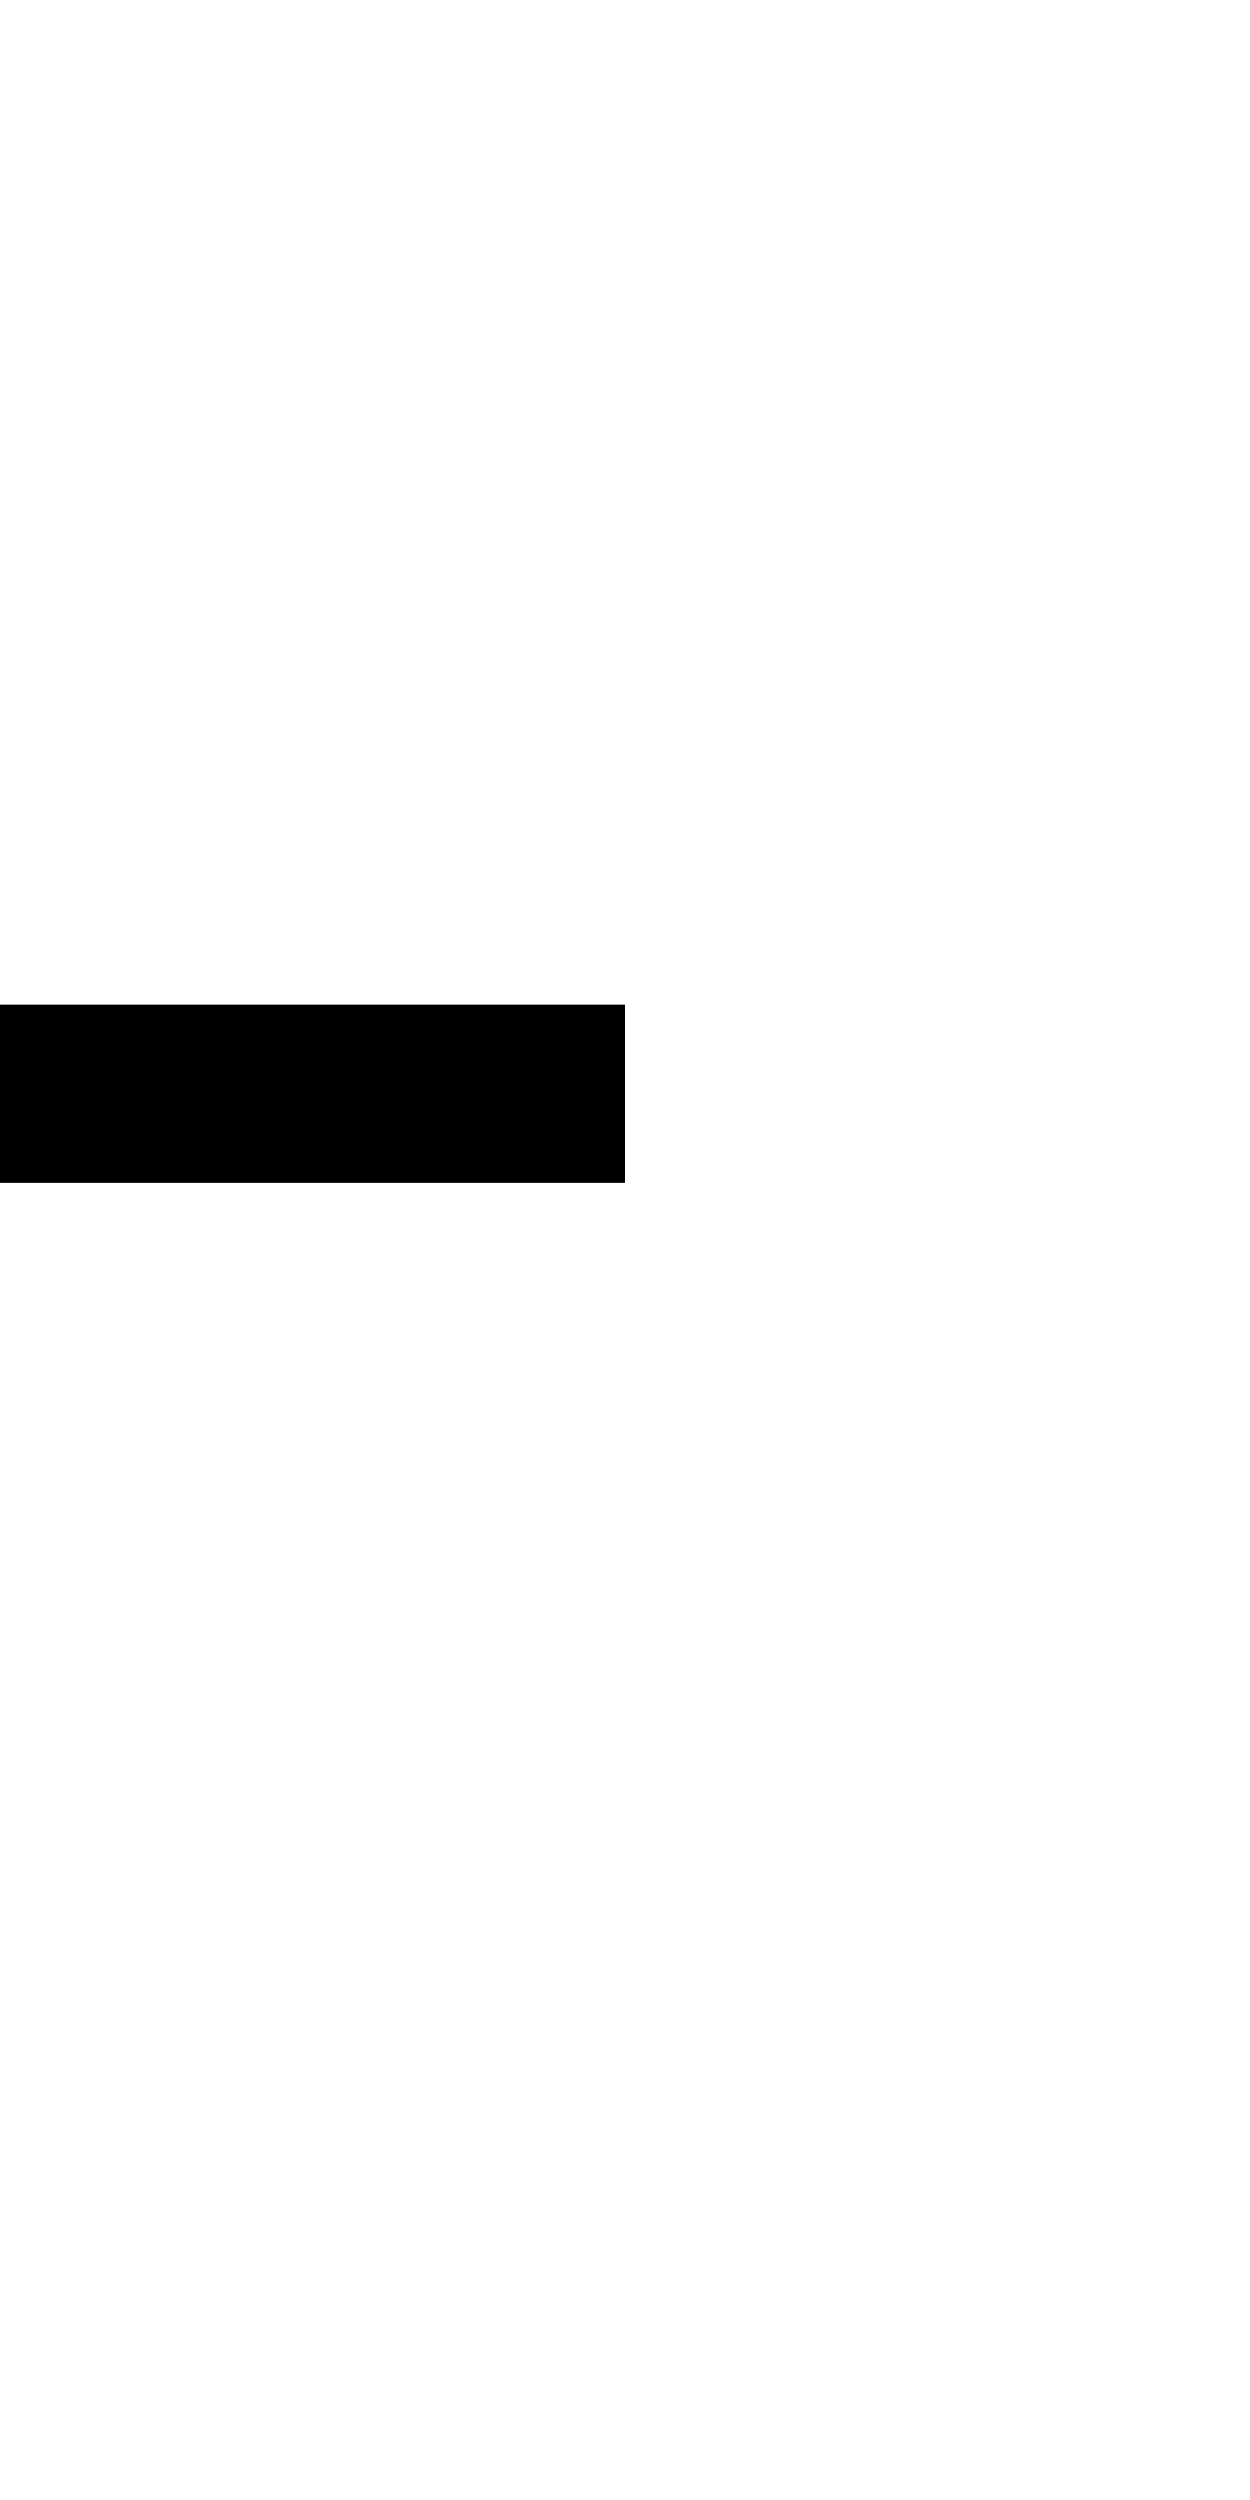
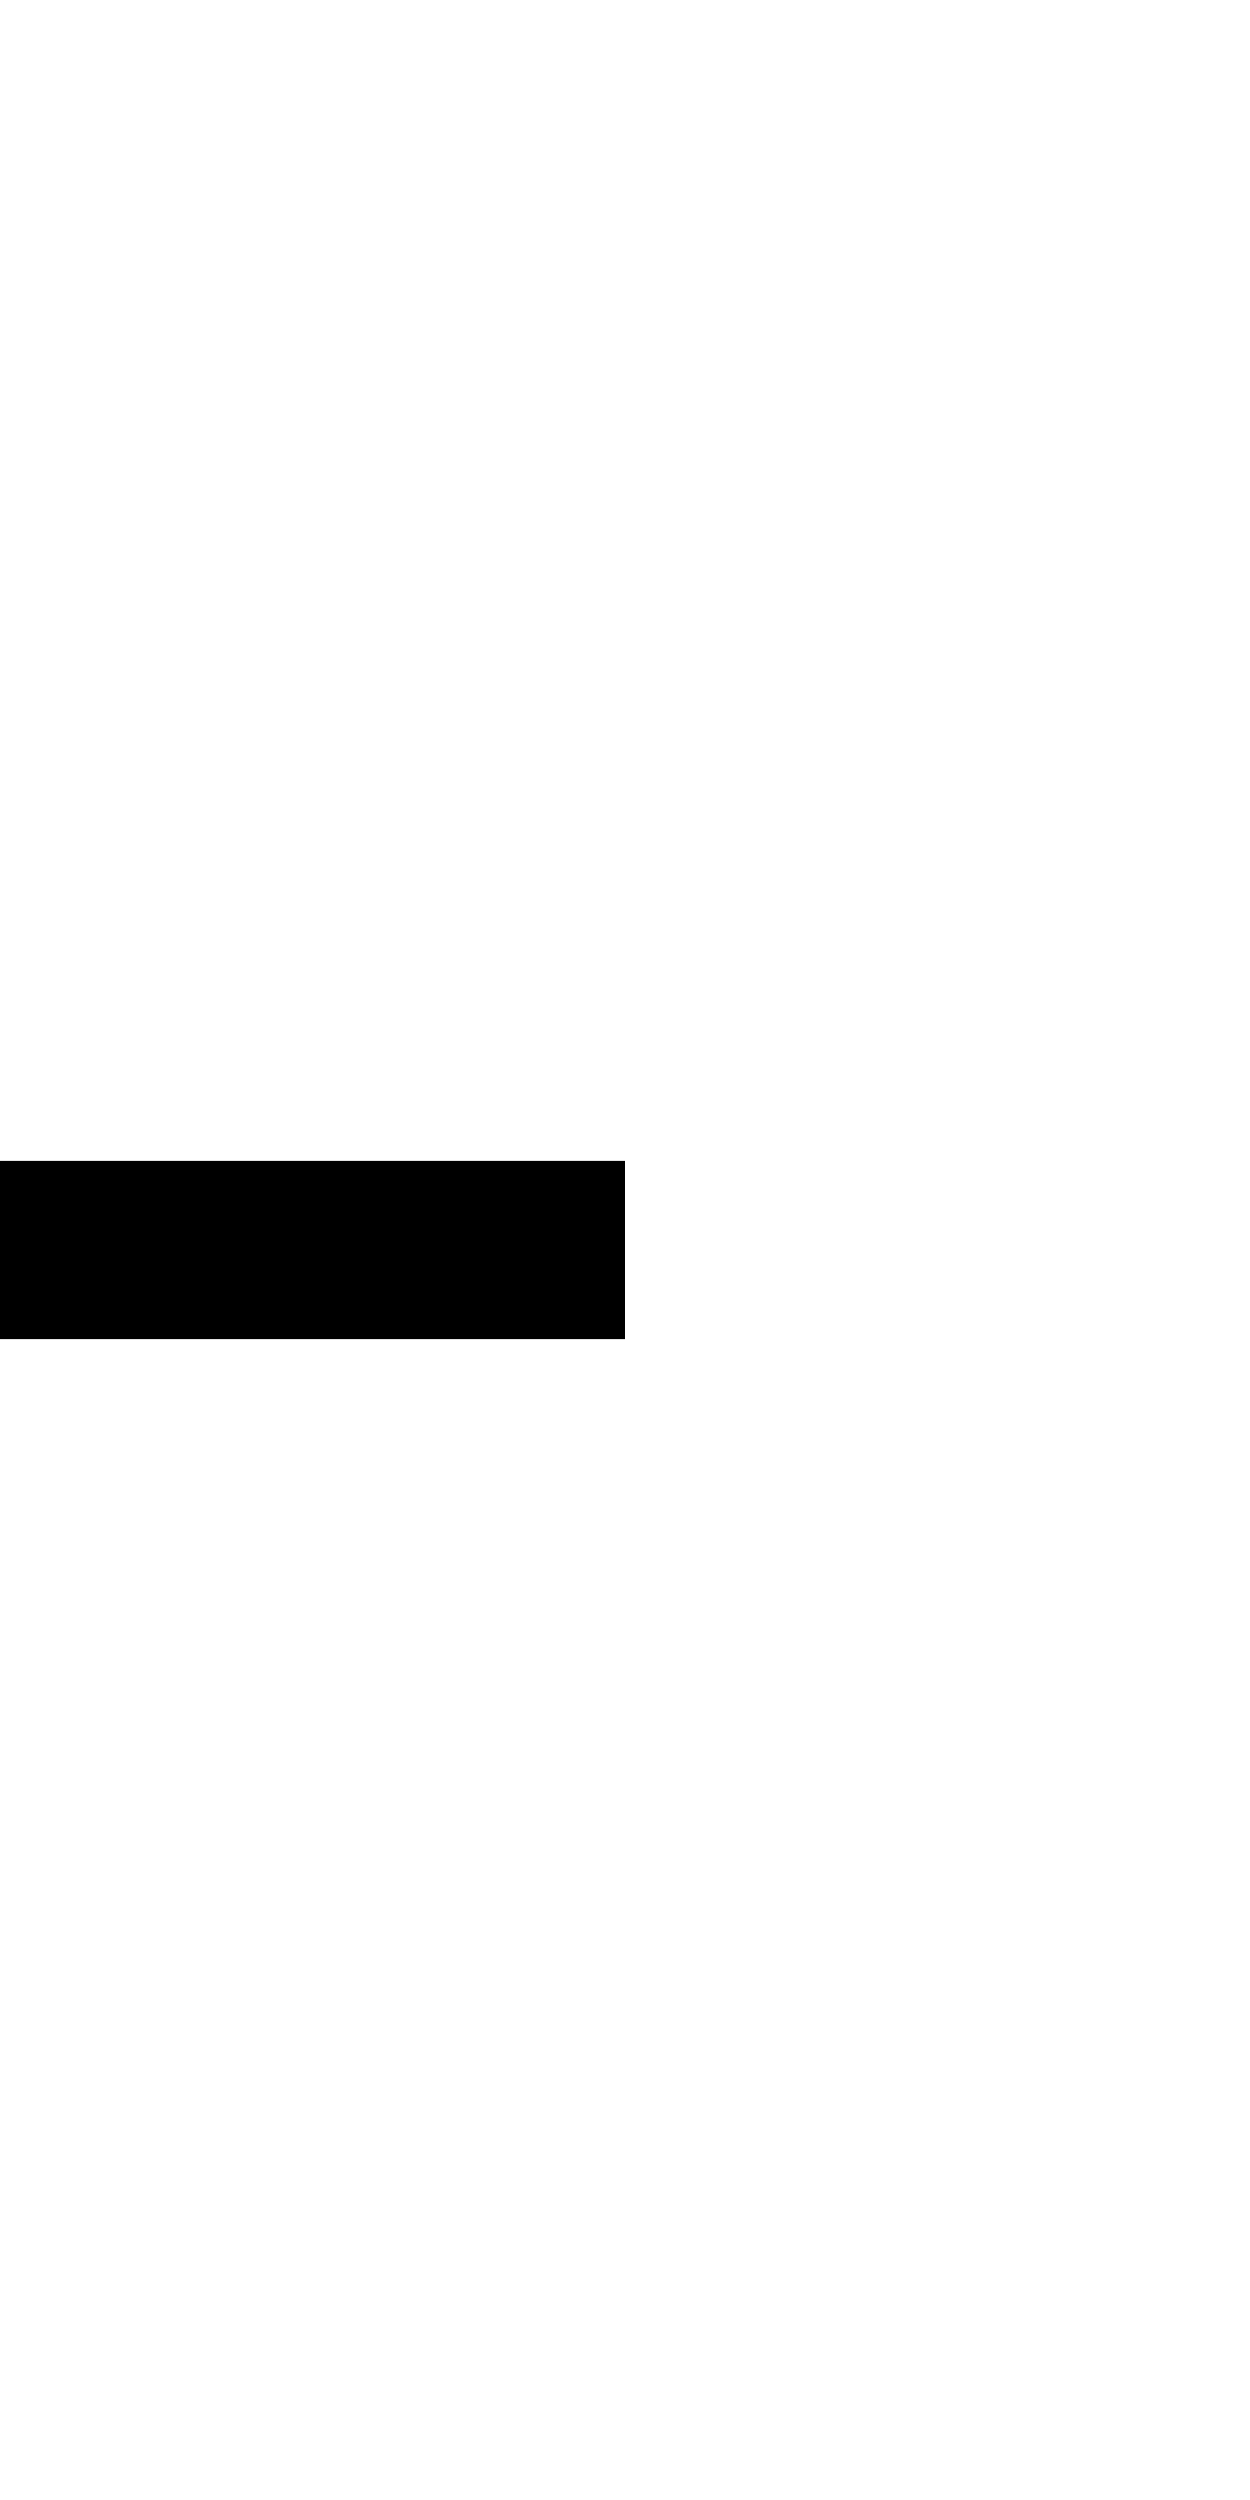
- <svg xmlns="http://www.w3.org/2000/svg" version="1.1" width="1024" height="2048" id="svg3355">
+ <svg xmlns="http://www.w3.org/2000/svg" id="svg3355" height="2048" width="1024" version="1.1">
  <defs id="defs3357" />
-   <g transform="matrix(0,0.8588235,1,0,483.6378,572.2824)" id="layer1">
-     <path d="m 461.932,28.362 v -576 H 291.932 l -4e-5,576 z" id="path5114-5-3" style="display:inline;fill:#000000;fill-opacity:1;stroke:none" />
+   <g id="layer1" transform="matrix(0,0.8588235,1,0,483.6378,572.2824)">
+     <path style="display:inline;fill:#000000;fill-opacity:1;stroke:none" id="path5114-5-3" d="m 610.973,28.362 v -576 H 440.973 l -4e-5,576 z" />
  </g>
-   <g transform="matrix(-0.8588235,0,0,-1,978.5344,808.7095)" id="layer1-4" />
+   <g id="layer1-4" transform="matrix(-0.8588235,0,0,-1,978.5344,808.7095)" />
</svg>
